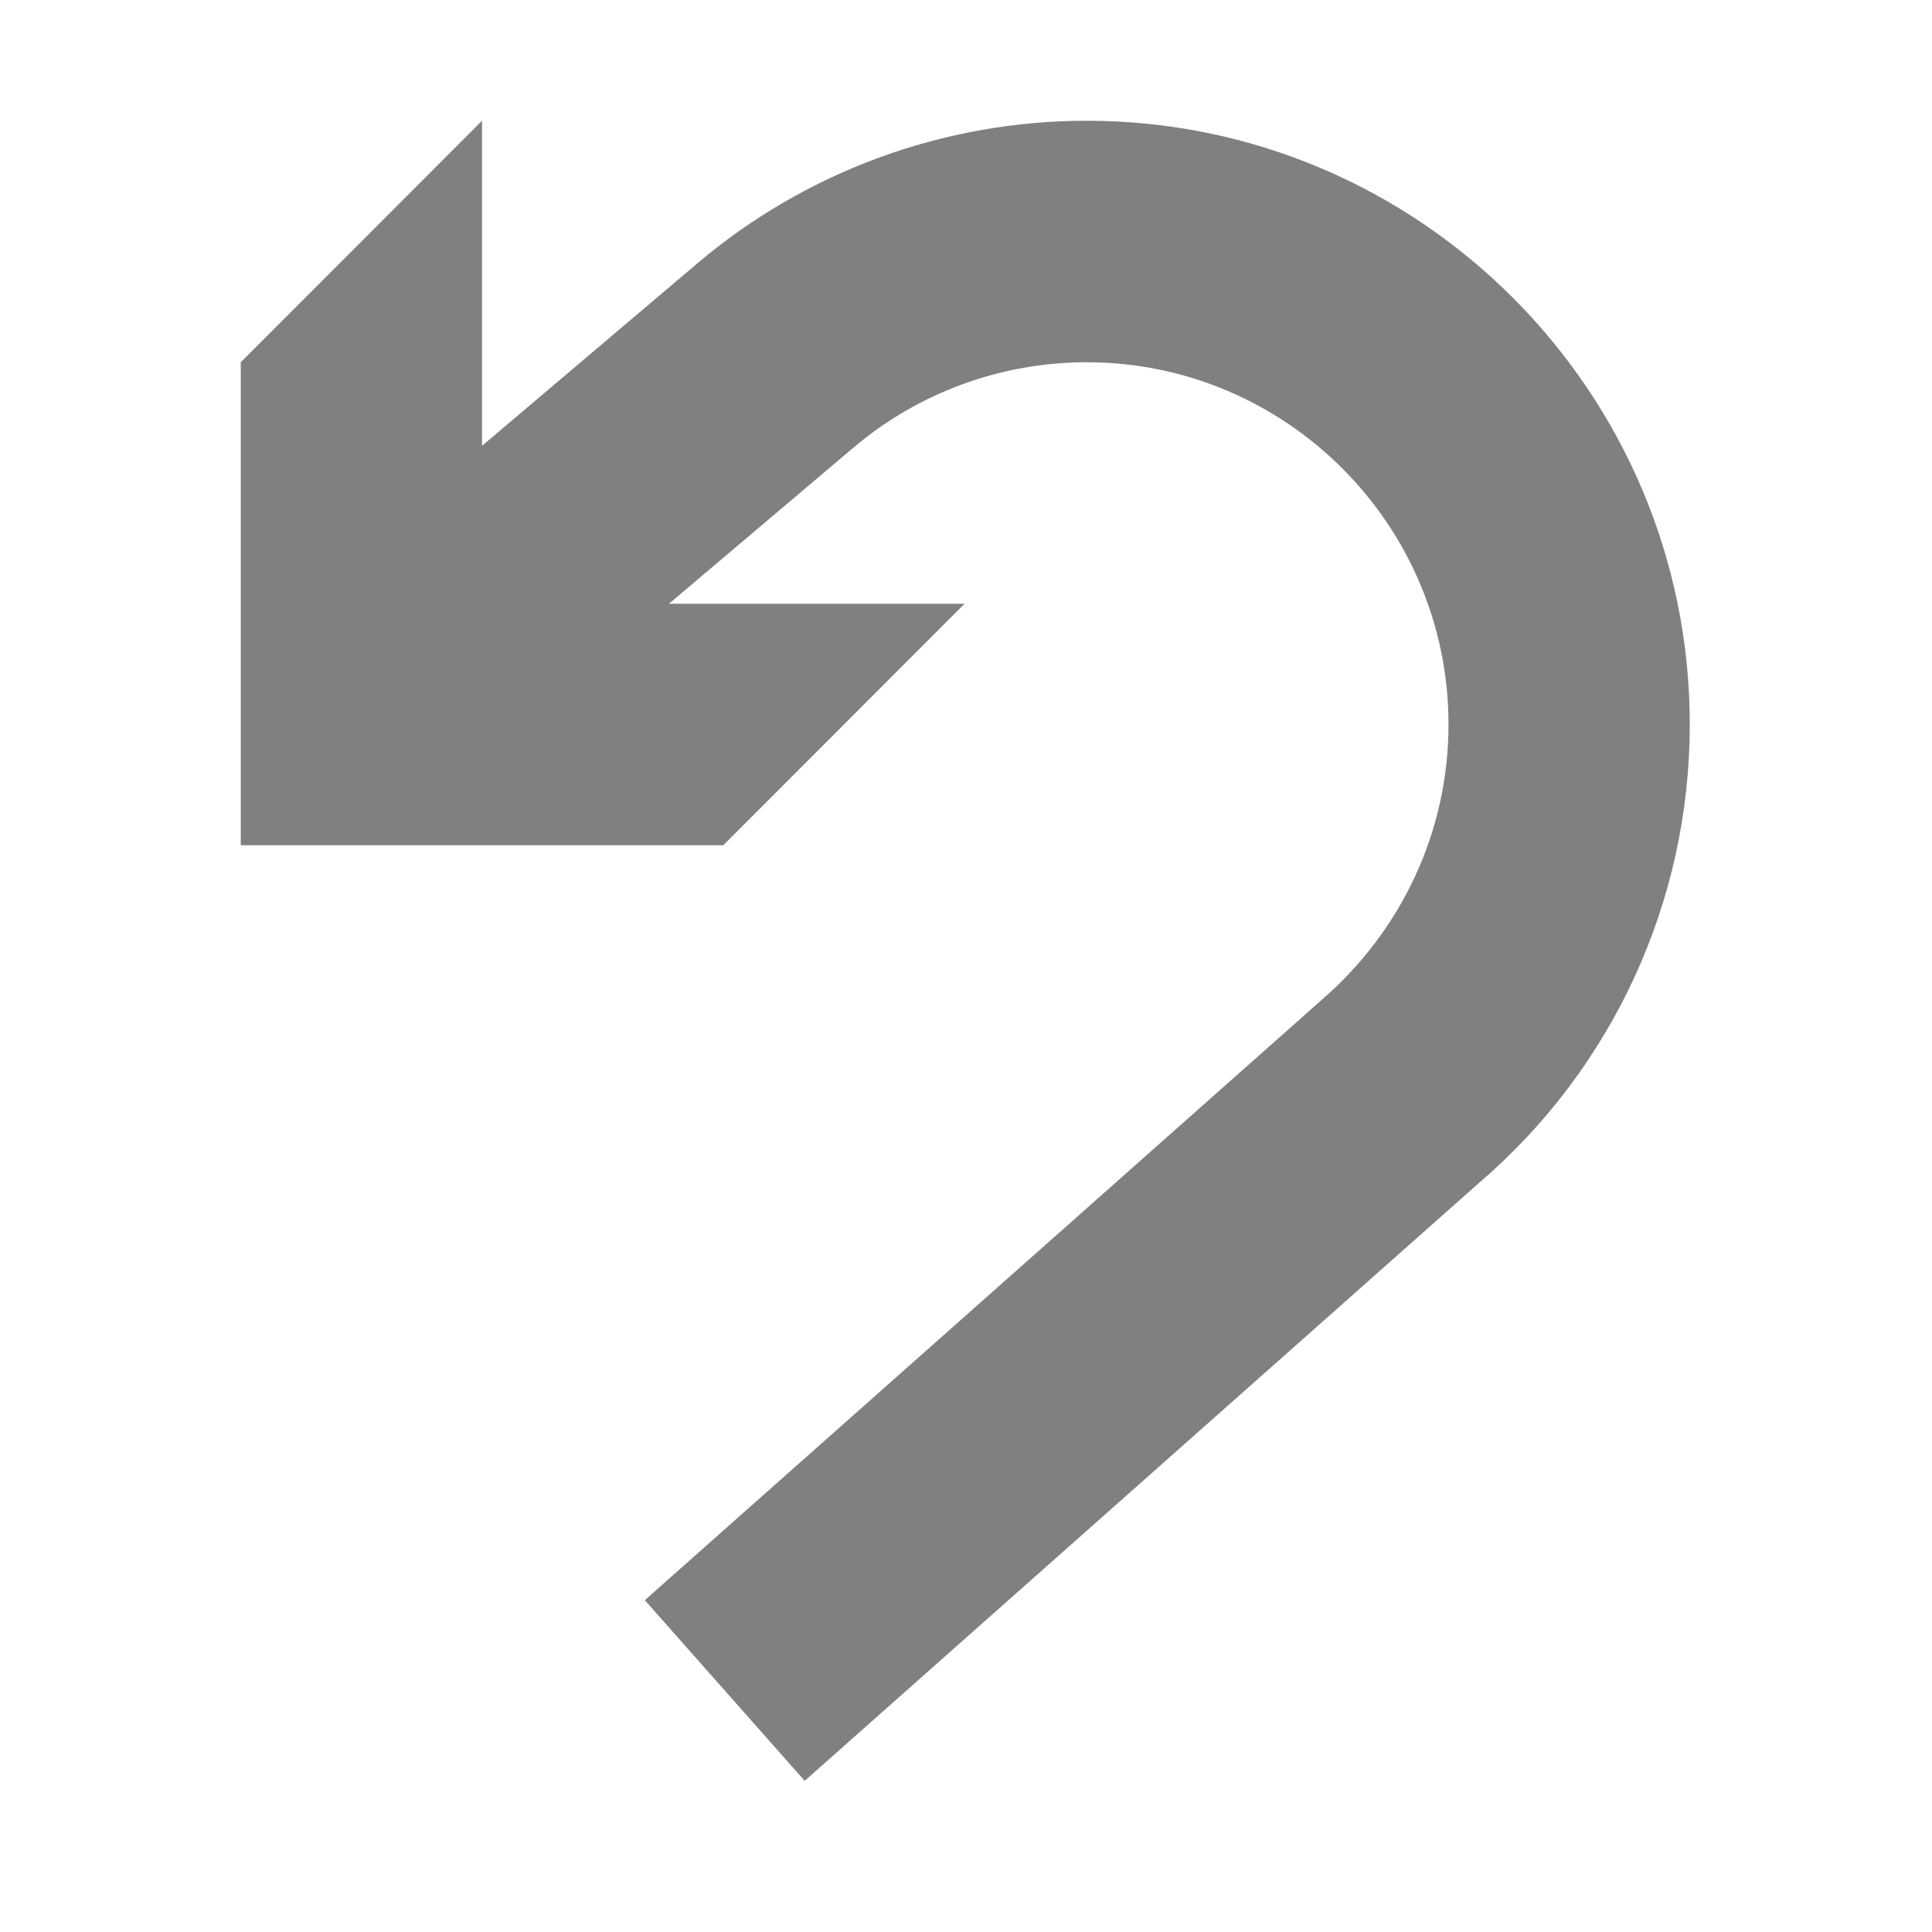
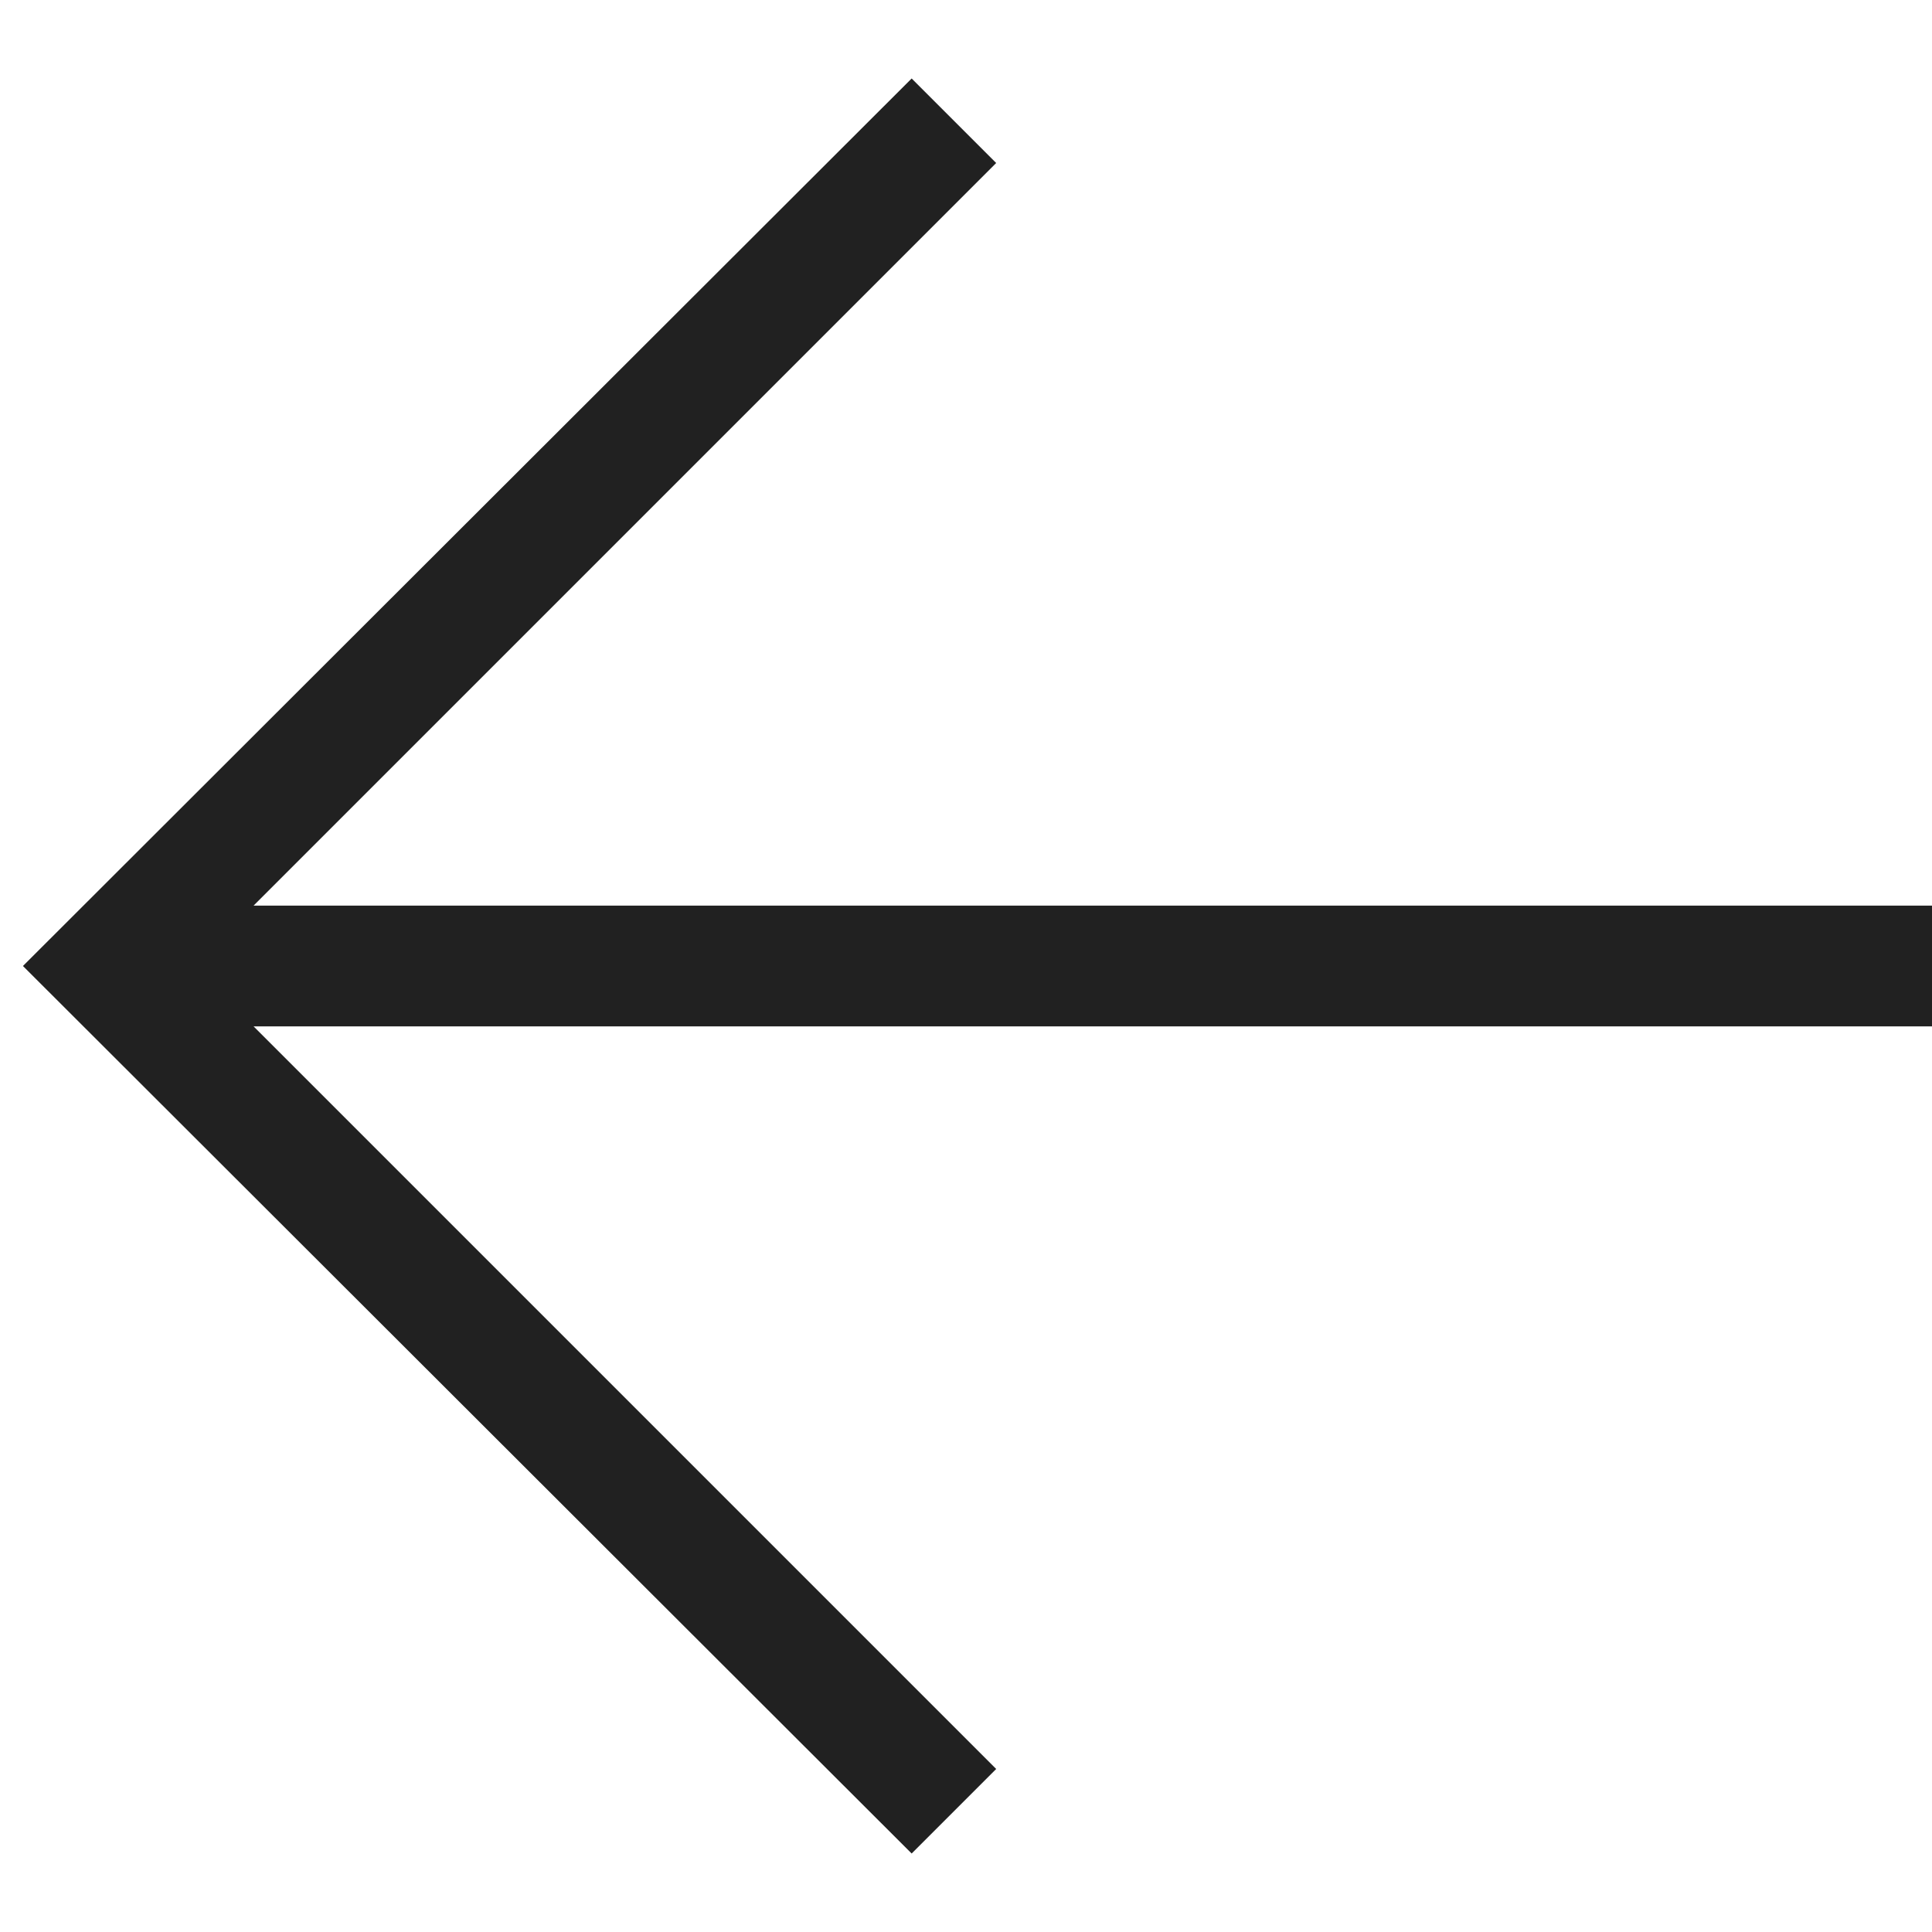
- <svg xmlns="http://www.w3.org/2000/svg" width="16" height="16" viewBox="-0.994 0 16 16" enable-background="new -0.994 0 16 16">
-   <path fill="#808080" d="M13 6c0 1.461-.636 2.846-1.746 3.797l-5.584 4.951-1.324-1.496 5.595-4.962c.678-.582 1.061-1.413 1.061-2.29 0-1.654-1.345-3-2.997-3-.71 0-1.399.253-1.938.713l-1.521 1.287h2.448l-1.998 2h-3.996v-4l1.998-2v2.692l1.775-1.504c.899-.766 2.047-1.188 3.232-1.188 2.754 0 4.995 2.243 4.995 5z" />
+ <svg xmlns="http://www.w3.org/2000/svg" id="Layer_1" data-name="Layer 1" viewBox="0 0 16 16">
+   <defs>
+     <style>.cls-1{fill:#212121;}</style>
+   </defs>
+   <path class="cls-1" d="M16.15,8.5H2.1l6.15,6.15-.7.7L.19,8,7.55.65l.7.7L2.1,7.5h14Z" />
</svg>
